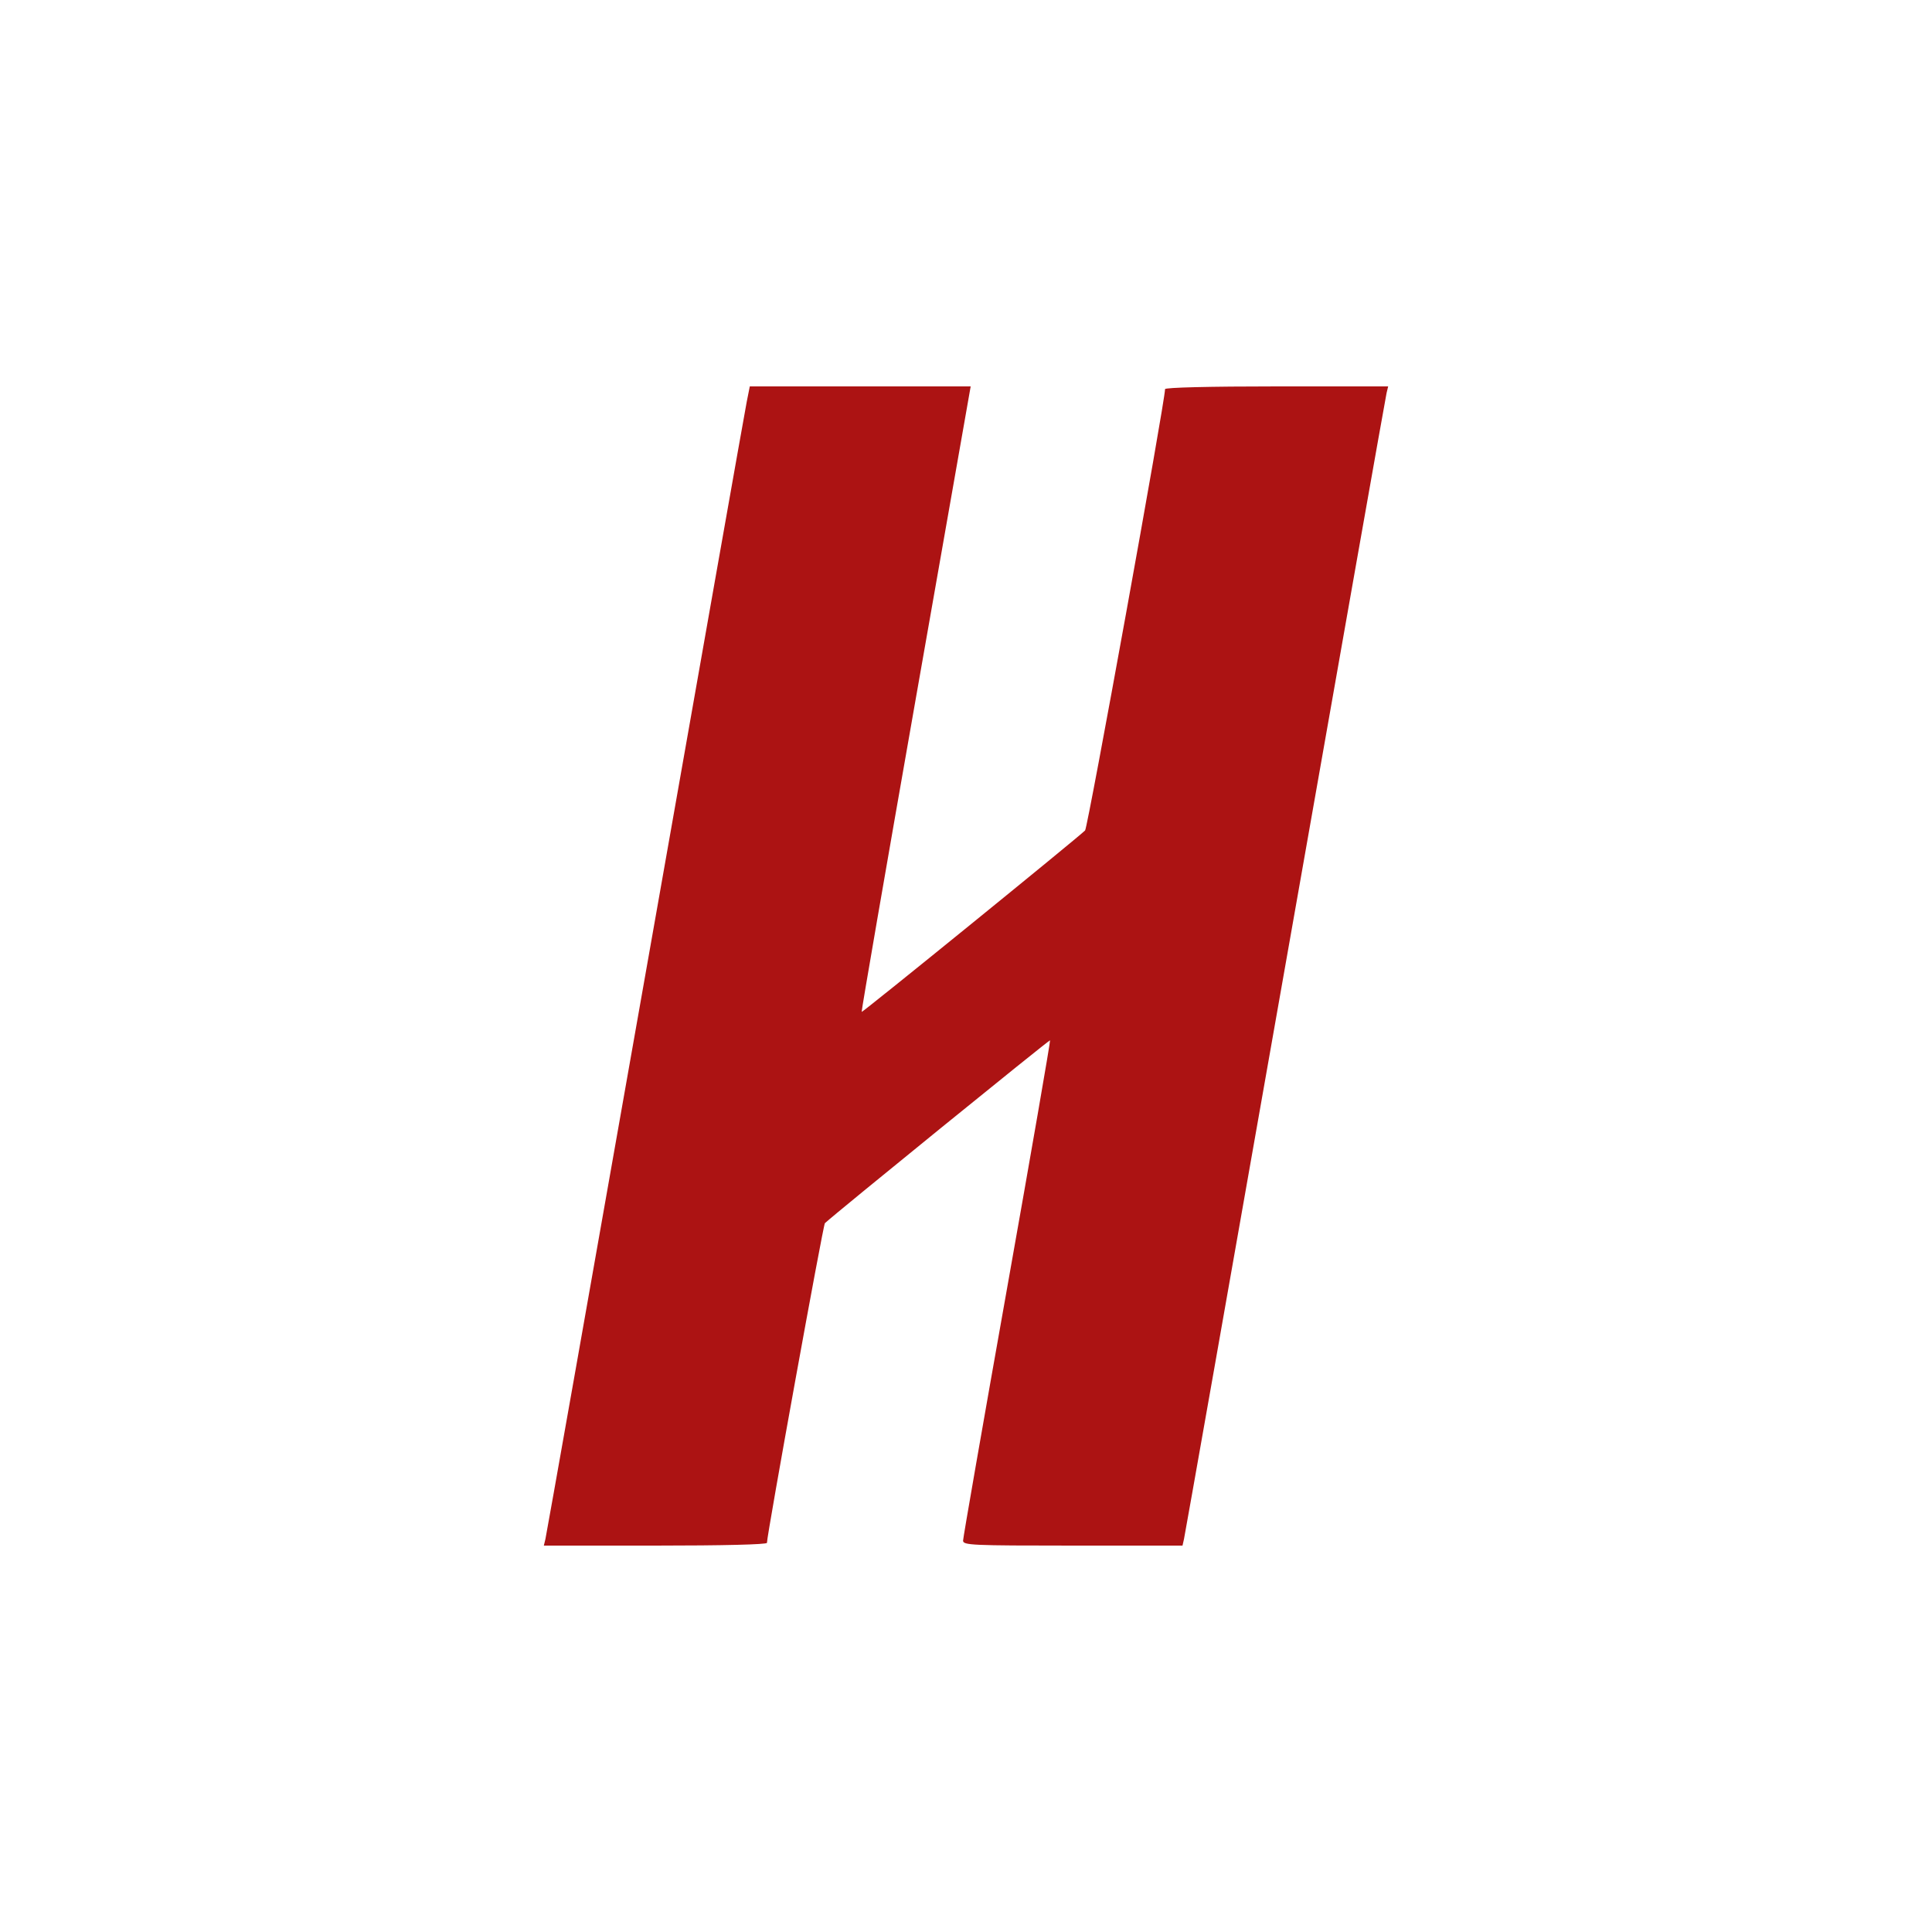
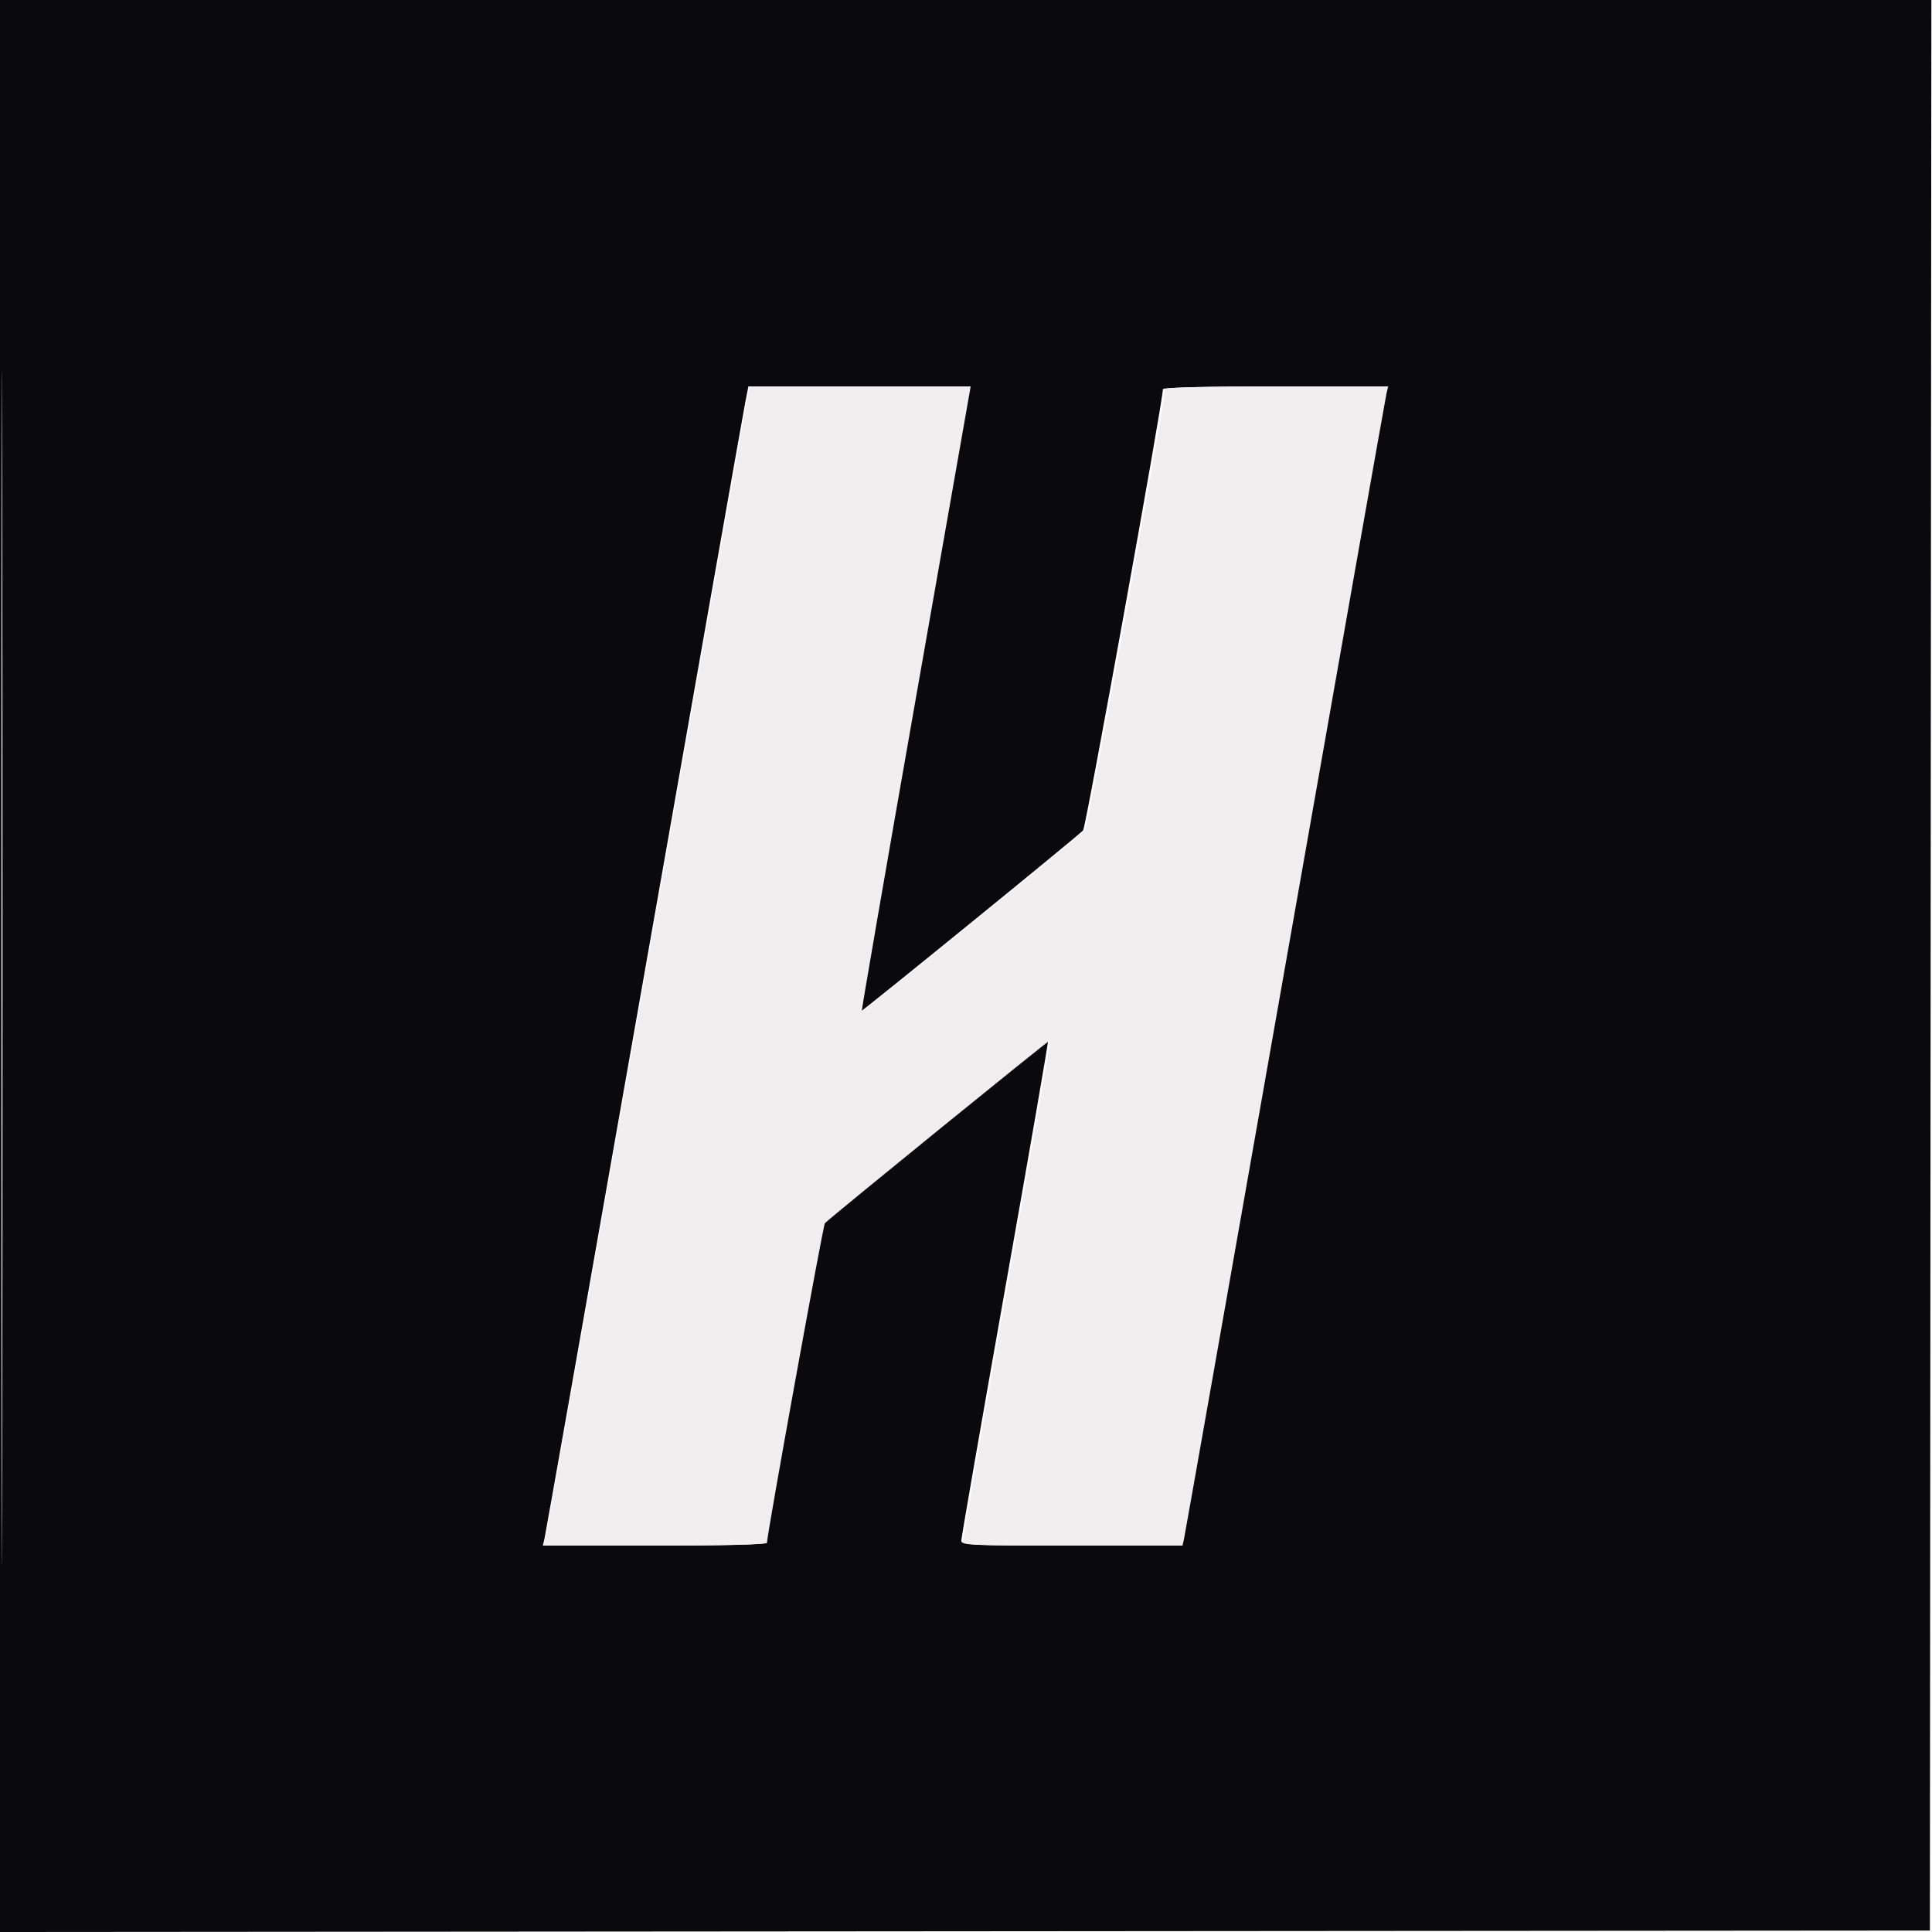
- <svg xmlns="http://www.w3.org/2000/svg" width="660" height="660" viewBox="0 0 660 660" version="1.1">
-   <path d="M 0 330.001 L 0 660.003 L 329.641 659.751 L 659.283 659.5 L 659.533 329.75 L 659.785 0 L 329.892 0 L 0 0 L 0 330.001 M 0.493 330.5 C 0.493 512 0.608 586.399 0.749 495.831 C 0.889 405.263 0.889 256.763 0.749 165.831 C 0.608 74.899 0.493 149 0.493 330.5 M 254.626 137.25 C 254.052 140.137 238.496 228.225 220.056 333 C 201.616 437.775 186.284 524.512 185.985 525.75 L 185.441 528 L 223.479 528 C 246.57 528 261.517 527.63 261.517 527.059 C 261.517 524.331 280.685 418.405 281.278 417.855 C 285.118 414.292 357.813 355.141 358.055 355.383 C 358.231 355.56 351.631 393.71 343.385 440.16 C 335.14 486.61 328.394 525.377 328.394 526.308 C 328.394 527.867 331.325 528 365.805 528 L 403.217 528 L 403.727 525.75 C 404.008 524.513 419.542 436.425 438.249 330 C 456.955 223.575 472.504 135.488 472.802 134.25 L 473.343 132 L 435.304 132 C 412.438 132 397.266 132.372 397.266 132.933 C 397.266 137.057 370.914 282.773 370.003 283.692 C 367.533 286.179 294.076 345.952 293.812 345.688 C 293.66 345.536 301.962 297.394 312.261 238.706 L 330.987 132 L 293.328 132 L 255.67 132 L 254.626 137.25" stroke="none" fill-rule="evenodd" style="fill: rgb(255, 255, 255); paint-order: fill;" />
-   <path d="M 255.096 137.25 C 254.521 140.137 238.936 228.225 220.462 333 C 201.988 437.775 186.628 524.512 186.328 525.75 L 185.783 528 L 223.892 528 C 247.025 528 262 527.63 262 527.059 C 262 524.331 281.203 418.405 281.797 417.855 C 285.645 414.292 358.474 355.141 358.716 355.383 C 358.893 355.56 352.28 393.71 344.019 440.16 C 335.759 486.61 329 525.377 329 526.308 C 329 527.867 331.937 528 366.481 528 L 403.962 528 L 404.473 525.75 C 404.754 524.513 420.317 436.425 439.058 330 C 457.799 223.575 473.377 135.488 473.675 134.25 L 474.217 132 L 436.108 132 C 413.2 132 398 132.372 398 132.933 C 398 137.057 371.599 282.773 370.686 283.692 C 368.212 286.179 294.619 345.952 294.355 345.688 C 294.202 345.536 302.52 297.394 312.838 238.706 L 331.598 132 L 293.87 132 L 256.142 132 L 255.096 137.25" stroke="none" fill-rule="evenodd" style="fill: rgb(172, 19, 19);" />
+ <svg xmlns="http://www.w3.org/2000/svg" width="660" height="660" viewBox="0 0 660 660" version="1.1" id="svg2">
+   <defs id="defs2" />
+   <path d="M 0 330.001 L 0 660.003 L 329.641 659.751 L 659.283 659.5 L 659.533 329.75 L 659.785 0 L 329.892 0 L 0 0 L 0 330.001 M 0.493 330.5 C 0.493 512 0.608 586.399 0.749 495.831 C 0.889 405.263 0.889 256.763 0.749 165.831 C 0.608 74.899 0.493 149 0.493 330.5 M 254.626 137.25 C 254.052 140.137 238.496 228.225 220.056 333 C 201.616 437.775 186.284 524.512 185.985 525.75 L 185.441 528 L 223.479 528 C 246.57 528 261.517 527.63 261.517 527.059 C 261.517 524.331 280.685 418.405 281.278 417.855 C 285.118 414.292 357.813 355.141 358.055 355.383 C 358.231 355.56 351.631 393.71 343.385 440.16 C 335.14 486.61 328.394 525.377 328.394 526.308 C 328.394 527.867 331.325 528 365.805 528 L 403.217 528 L 403.727 525.75 C 404.008 524.513 419.542 436.425 438.249 330 C 456.955 223.575 472.504 135.488 472.802 134.25 L 473.343 132 L 435.304 132 C 412.438 132 397.266 132.372 397.266 132.933 C 397.266 137.057 370.914 282.773 370.003 283.692 C 367.533 286.179 294.076 345.952 293.812 345.688 C 293.66 345.536 301.962 297.394 312.261 238.706 L 330.987 132 L 293.328 132 L 255.67 132 L 254.626 137.25" stroke="none" fill-rule="evenodd" style="fill:#0a090c;paint-order:fill;fill-opacity:1" id="path1" />
+   <path d="M 255.096 137.25 C 254.521 140.137 238.936 228.225 220.462 333 C 201.988 437.775 186.628 524.512 186.328 525.75 L 185.783 528 L 223.892 528 C 247.025 528 262 527.63 262 527.059 C 262 524.331 281.203 418.405 281.797 417.855 C 285.645 414.292 358.474 355.141 358.716 355.383 C 358.893 355.56 352.28 393.71 344.019 440.16 C 335.759 486.61 329 525.377 329 526.308 C 329 527.867 331.937 528 366.481 528 L 403.962 528 L 404.473 525.75 C 404.754 524.513 420.317 436.425 439.058 330 C 457.799 223.575 473.377 135.488 473.675 134.25 L 474.217 132 L 436.108 132 C 413.2 132 398 132.372 398 132.933 C 398 137.057 371.599 282.773 370.686 283.692 C 368.212 286.179 294.619 345.952 294.355 345.688 C 294.202 345.536 302.52 297.394 312.838 238.706 L 331.598 132 L 293.87 132 L 256.142 132 L 255.096 137.25" stroke="none" fill-rule="evenodd" style="fill:#f1eeef;fill-opacity:1" id="path2" />
</svg>
